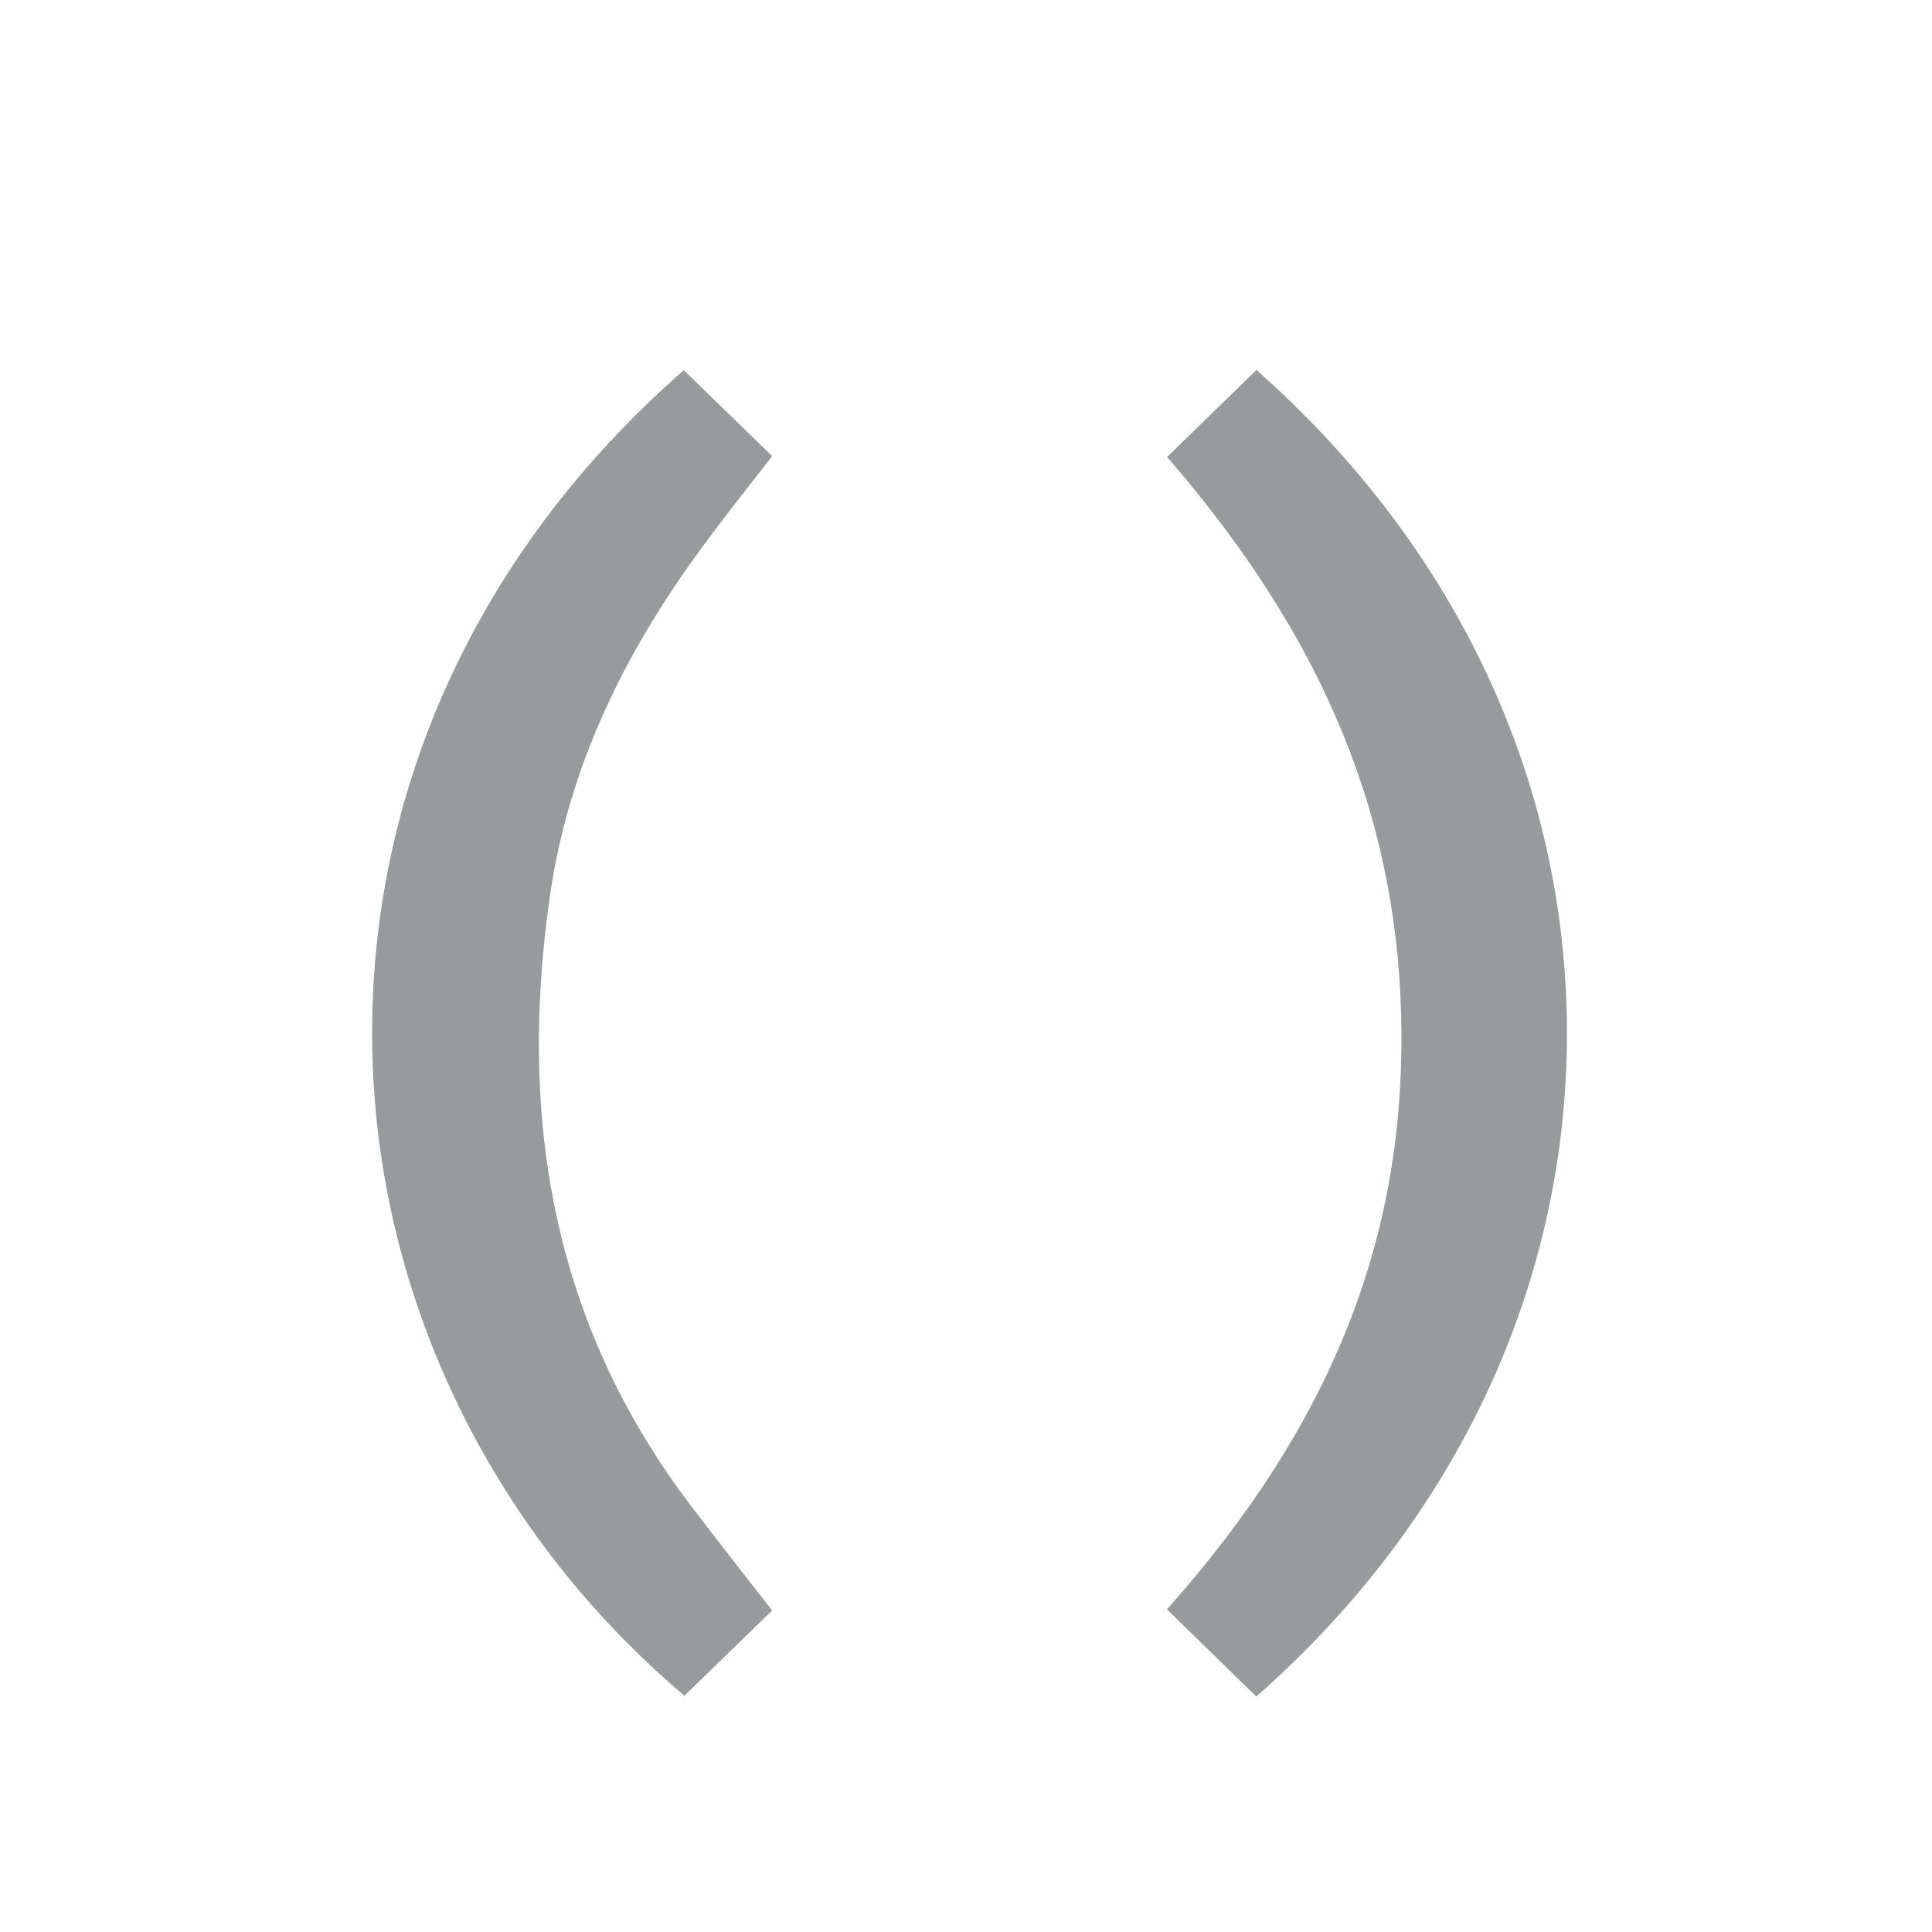
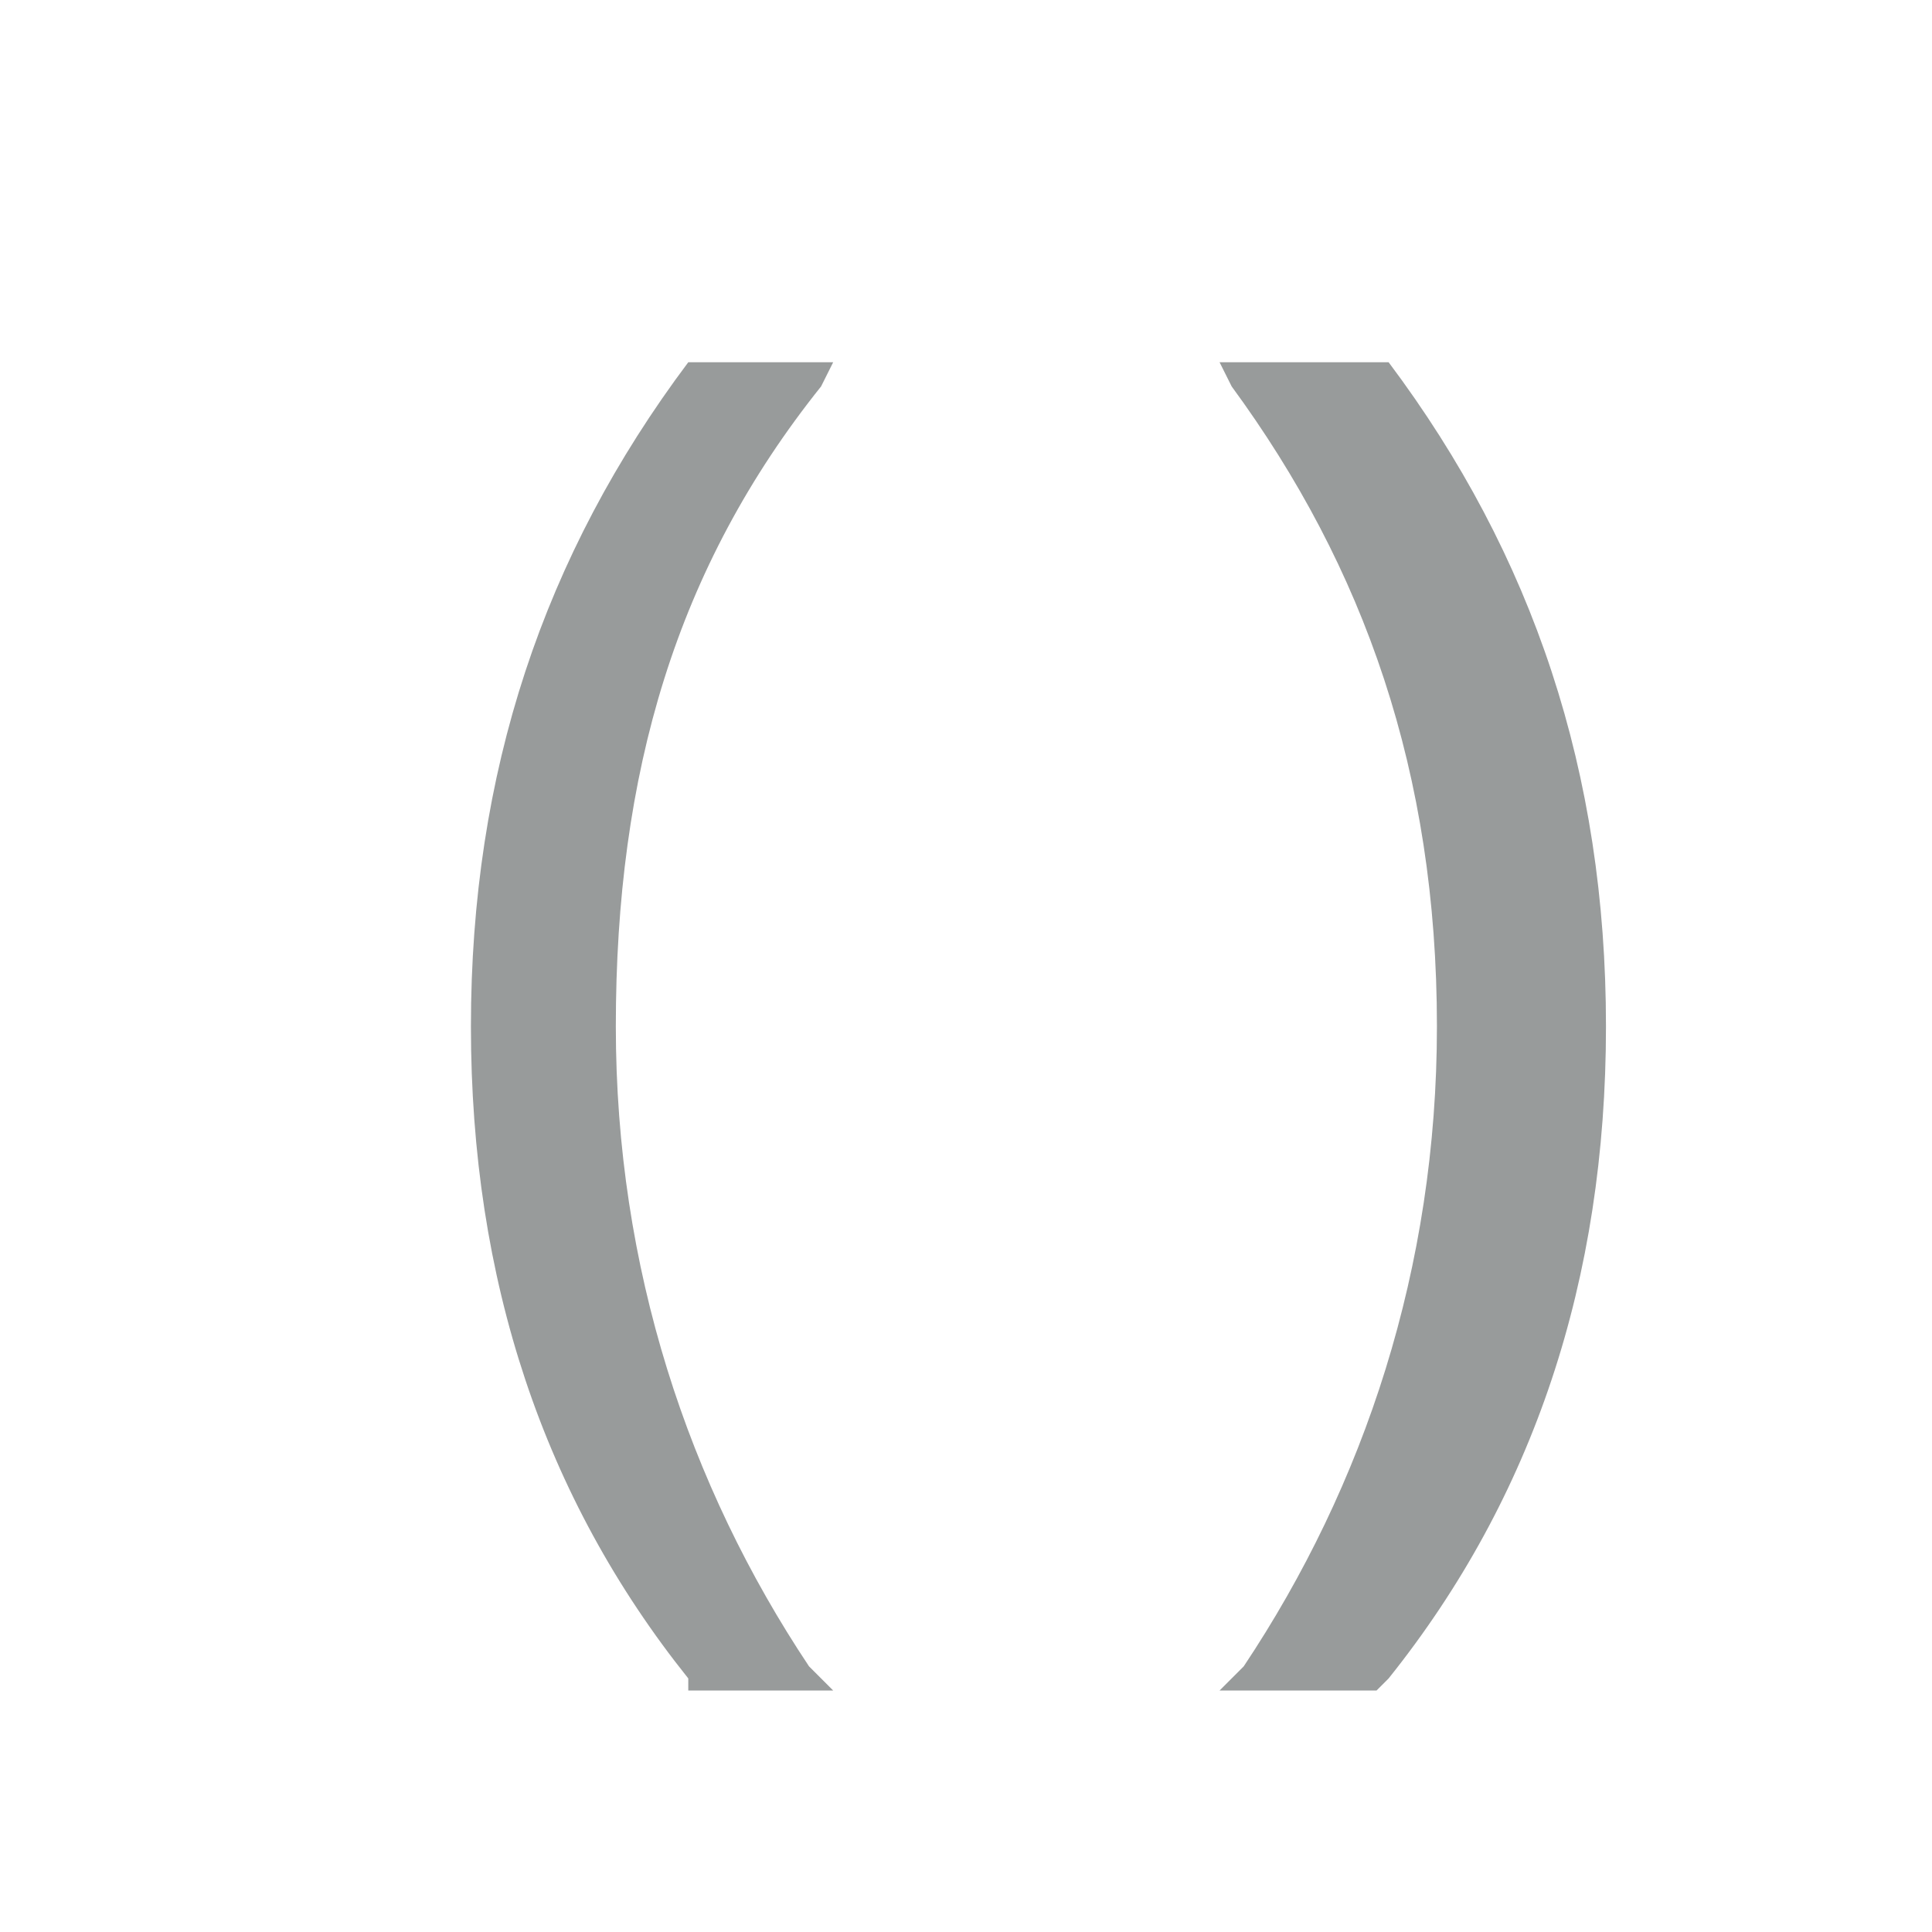
- <svg xmlns="http://www.w3.org/2000/svg" version="1.1" id="Layer_1" x="0px" y="0px" width="64px" height="64px" viewBox="0 0 64 64" enable-background="new 0 0 64 64" xml:space="preserve">
+ <svg xmlns="http://www.w3.org/2000/svg" version="1.1" id="Layer_1" x="0px" y="0px" width="16px" height="16px" viewBox="0 0 16 16" style="enable-background:new 0 0 16 16;" xml:space="preserve">
  <g>
-     <path fill="#989b9b" d="M22.596,56.108c-6.46-5.507-10.203-13.402-10.268-21.663c-0.066-8.393,3.573-16.247,10.248-22.115   l0.076-0.066l2.926,2.846l-0.519,0.667c-0.674,0.861-1.336,1.708-1.969,2.581c-2.734,3.768-4.331,7.492-4.883,11.385   c-1.127,7.945,0.417,14.55,4.722,20.193c0.646,0.845,1.299,1.685,1.97,2.543l0.678,0.87l-2.904,2.824L22.596,56.108z" />
-     <path fill="#989b9b" d="M38.657,53.312l0.061-0.069c5.298-5.973,7.747-12.011,7.707-19.003c-0.038-6.945-2.484-12.993-7.703-19.031   l-0.061-0.069l2.958-2.883l0.076,0.067c6.589,5.848,10.216,13.632,10.212,21.917c-0.004,8.286-3.632,16.062-10.215,21.893   L41.617,56.2L38.657,53.312z" />
+     <path style="fill:#989b9b;" d="M5.1,8.5c0-2.1,0.5-3.8,1.7-5.3L6.9,3H6.7H5.8H5.7l0,0C4.5,4.6,3.9,6.4,3.9,8.5s0.6,3.9,1.8,5.4V14   l0,0h0.9h0.3l-0.2-0.2C5.7,12.3,5.1,10.5,5.1,8.5z" />
+   </g>
+   <g>
+     <path style="fill:#989b9b;" d="M10.3,13.8L10.1,14h0.3h0.9h0.1l0.1-0.1c1.2-1.5,1.8-3.3,1.8-5.4S12.7,4.6,11.5,3l0,0h-0.1h-1.1   h-0.2l0.1,0.2c1.1,1.5,1.7,3.2,1.7,5.3C11.9,10.5,11.3,12.3,10.3,13.8z" />
  </g>
</svg>
